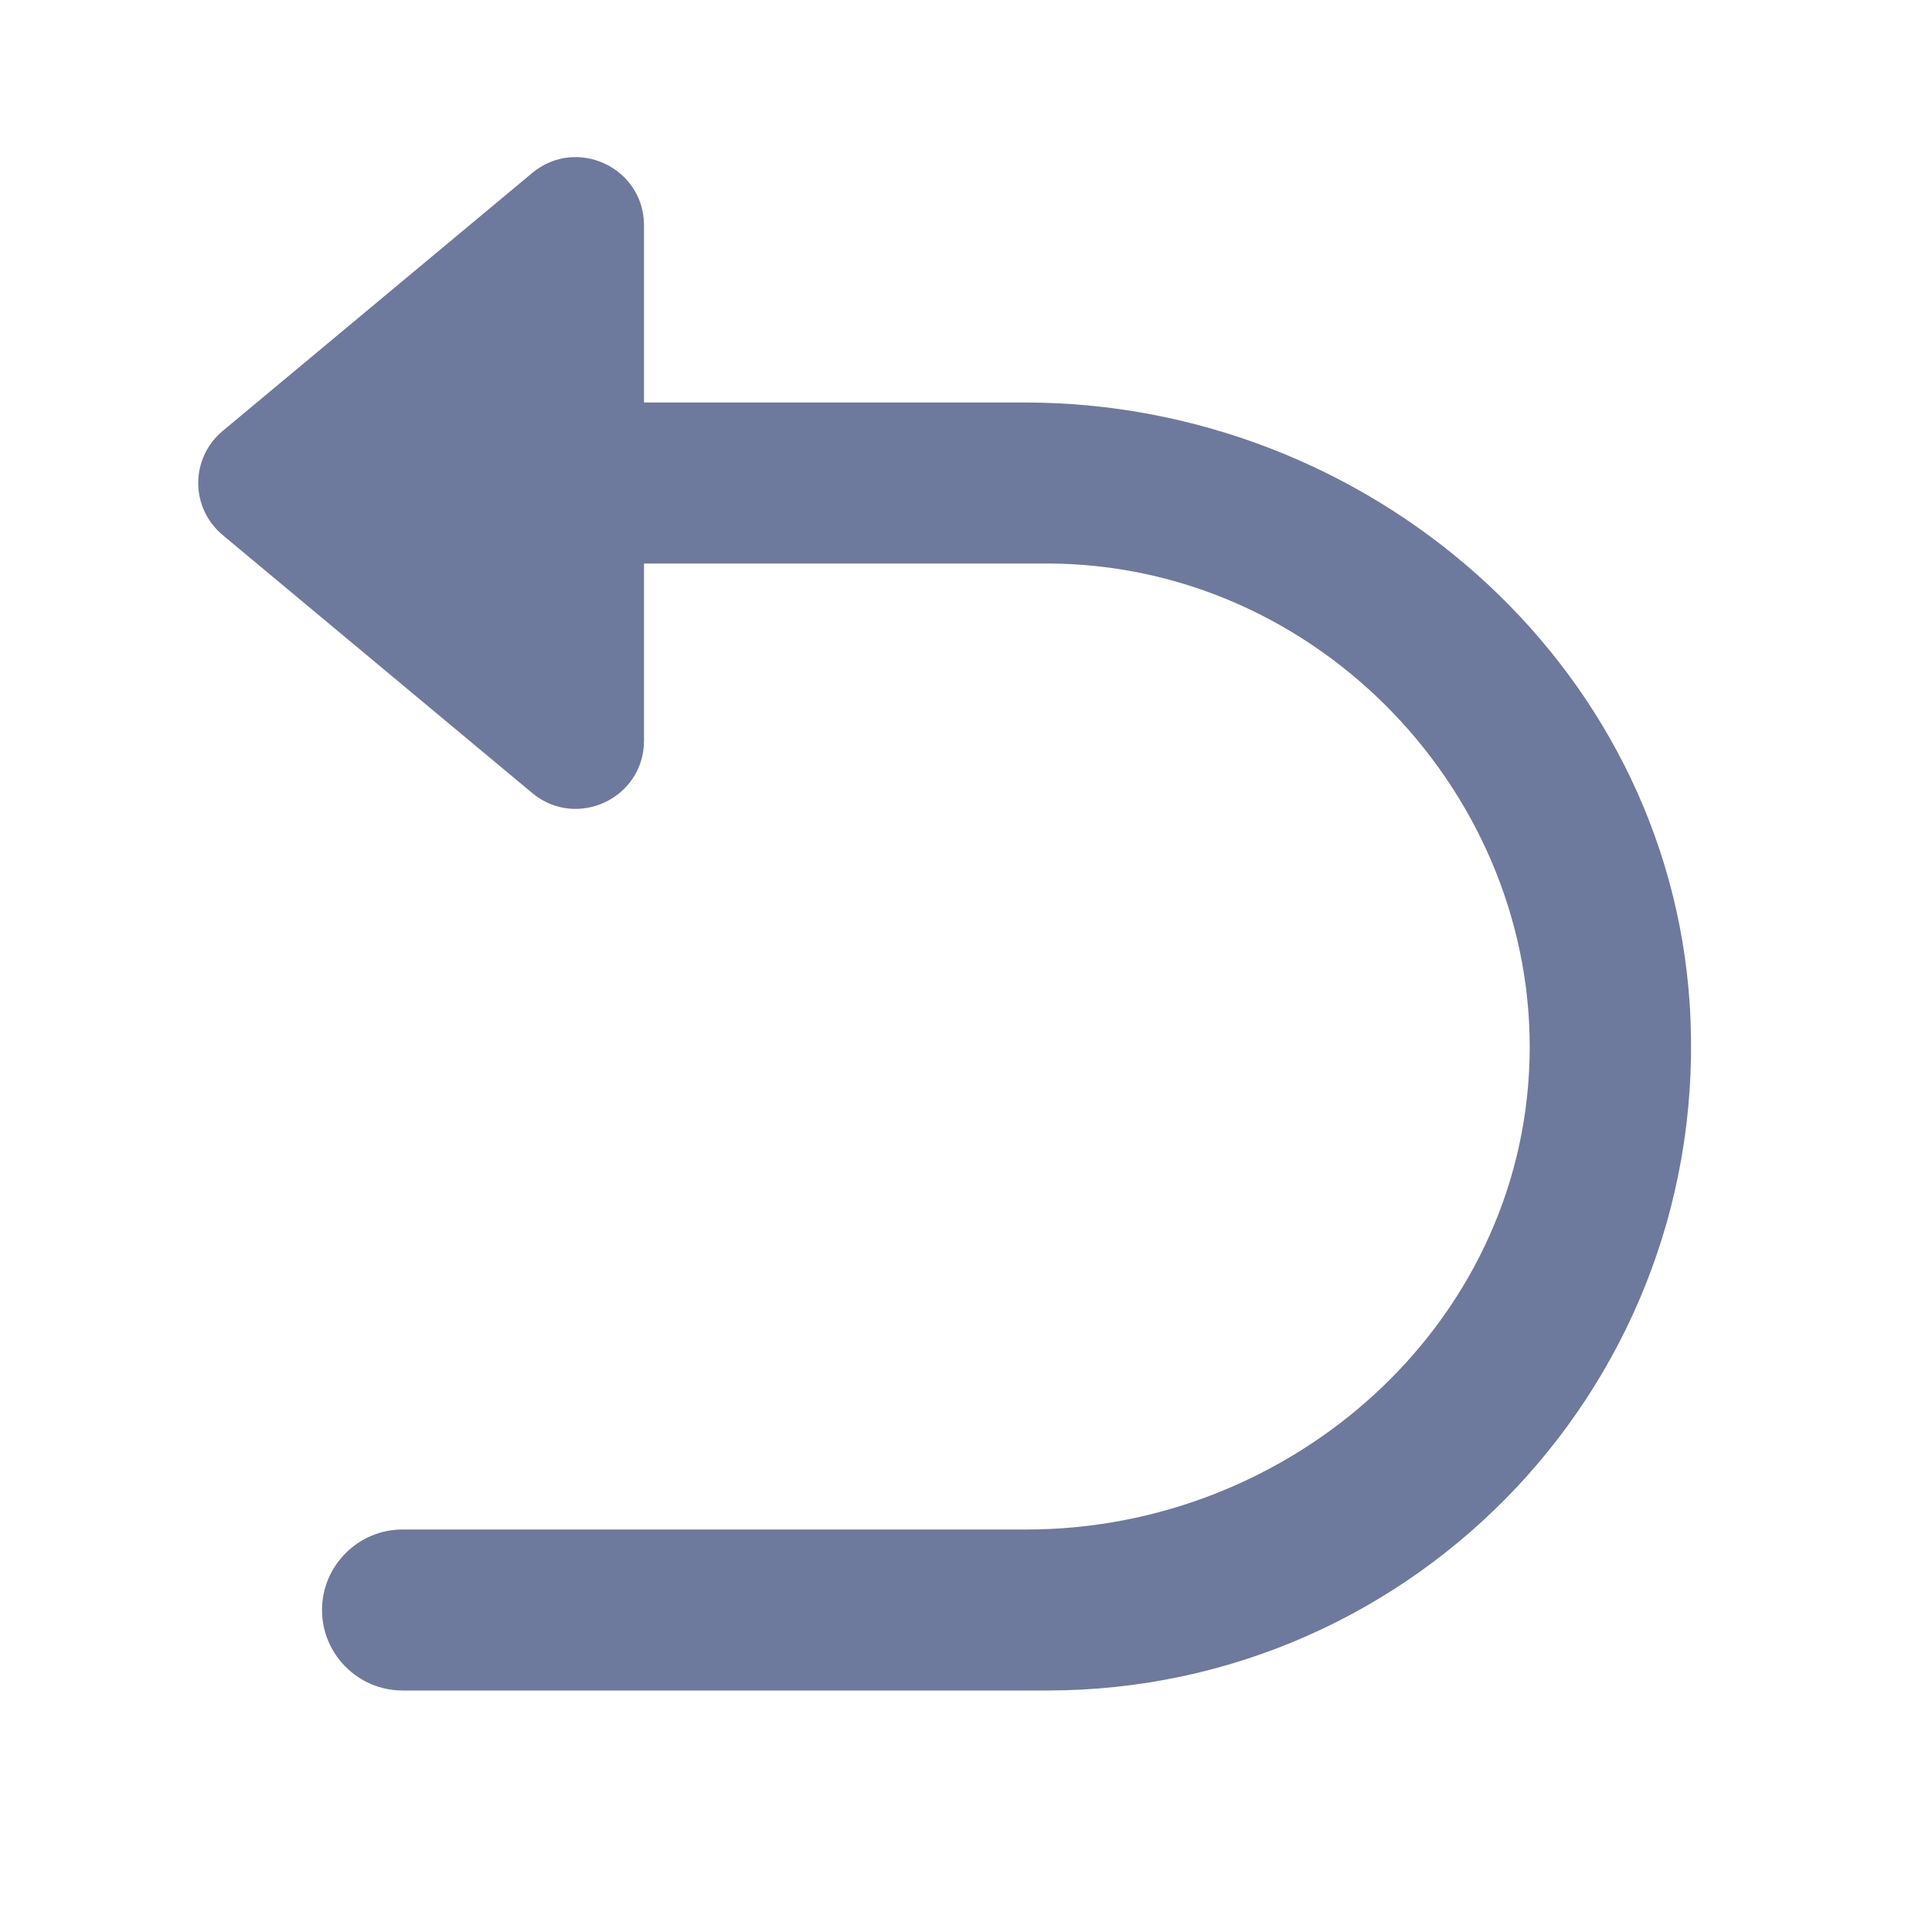
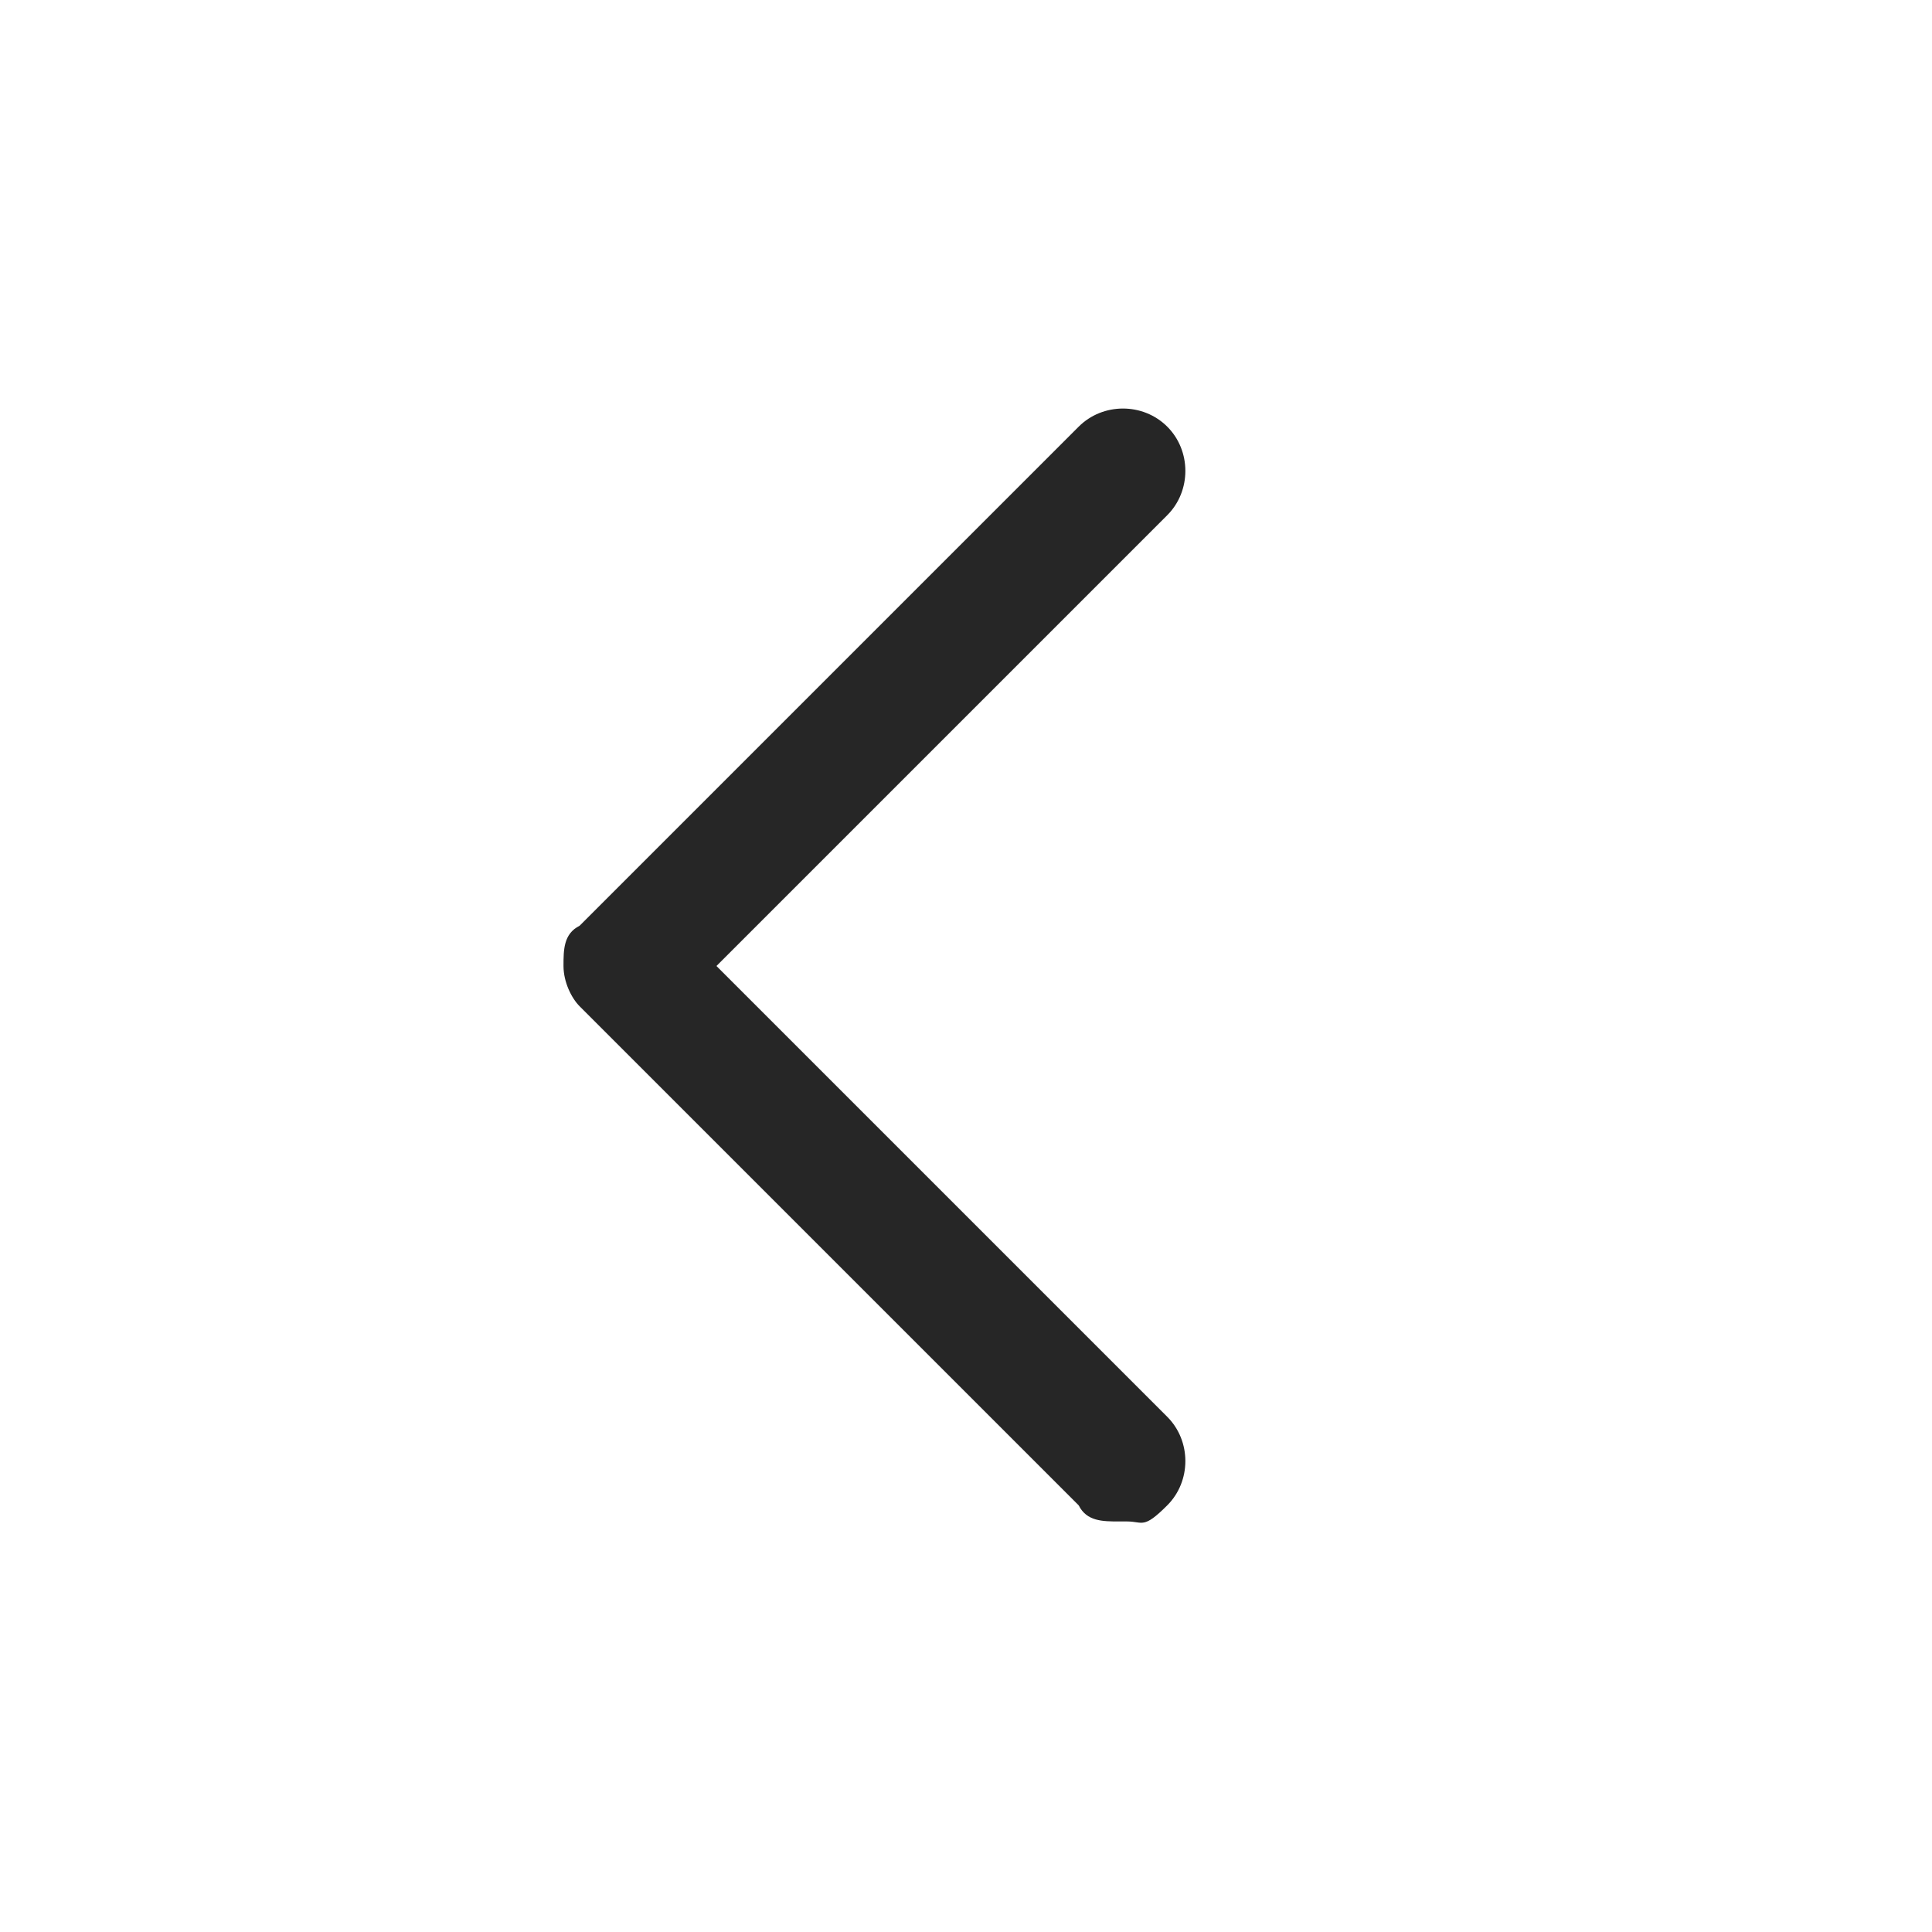
- <svg xmlns="http://www.w3.org/2000/svg" width="24" height="24" viewBox="0 0 24 24" fill="none">
-   <path d="M8 7V9.2C8 9.92 7.16 10.31 6.61 9.85L2.77 6.65C2.36 6.31 2.36 5.69 2.77 5.35L6.61 2.15C7.16 1.69 8 2.08 8 2.8V5H12.73C16.99 5 20.71 8.22 20.99 12.47C21.29 17.13 17.6 21 13.01 21H5C4.45 21 4 20.55 4 20C4 19.45 4.45 19 5 19H12.75C16.04 19 18.9 16.47 19 13.18C19.1 9.89 16.38 7 13 7H8Z" fill="#6D7A9D" />
+ <svg xmlns="http://www.w3.org/2000/svg" id="_레이어_1" data-name="레이어_1" version="1.1" viewBox="0 0 24 24">
+   <defs>
+     <style>
+       .st0 {
+         fill: #262626;
+       }
+     </style>
+   </defs>
+   <path class="st0" d="M13.9,18.9c-.2,0-.4,0-.5-.2l-6.2-6.2c-.1-.1-.2-.3-.2-.5s0-.4.2-.5l6.2-6.2c.3-.3.8-.3,1.1,0s.3.8,0,1.1l-5.6,5.6,5.6,5.6c.3.3.3.8,0,1.1s-.3.2-.5.2Z" />
</svg>
